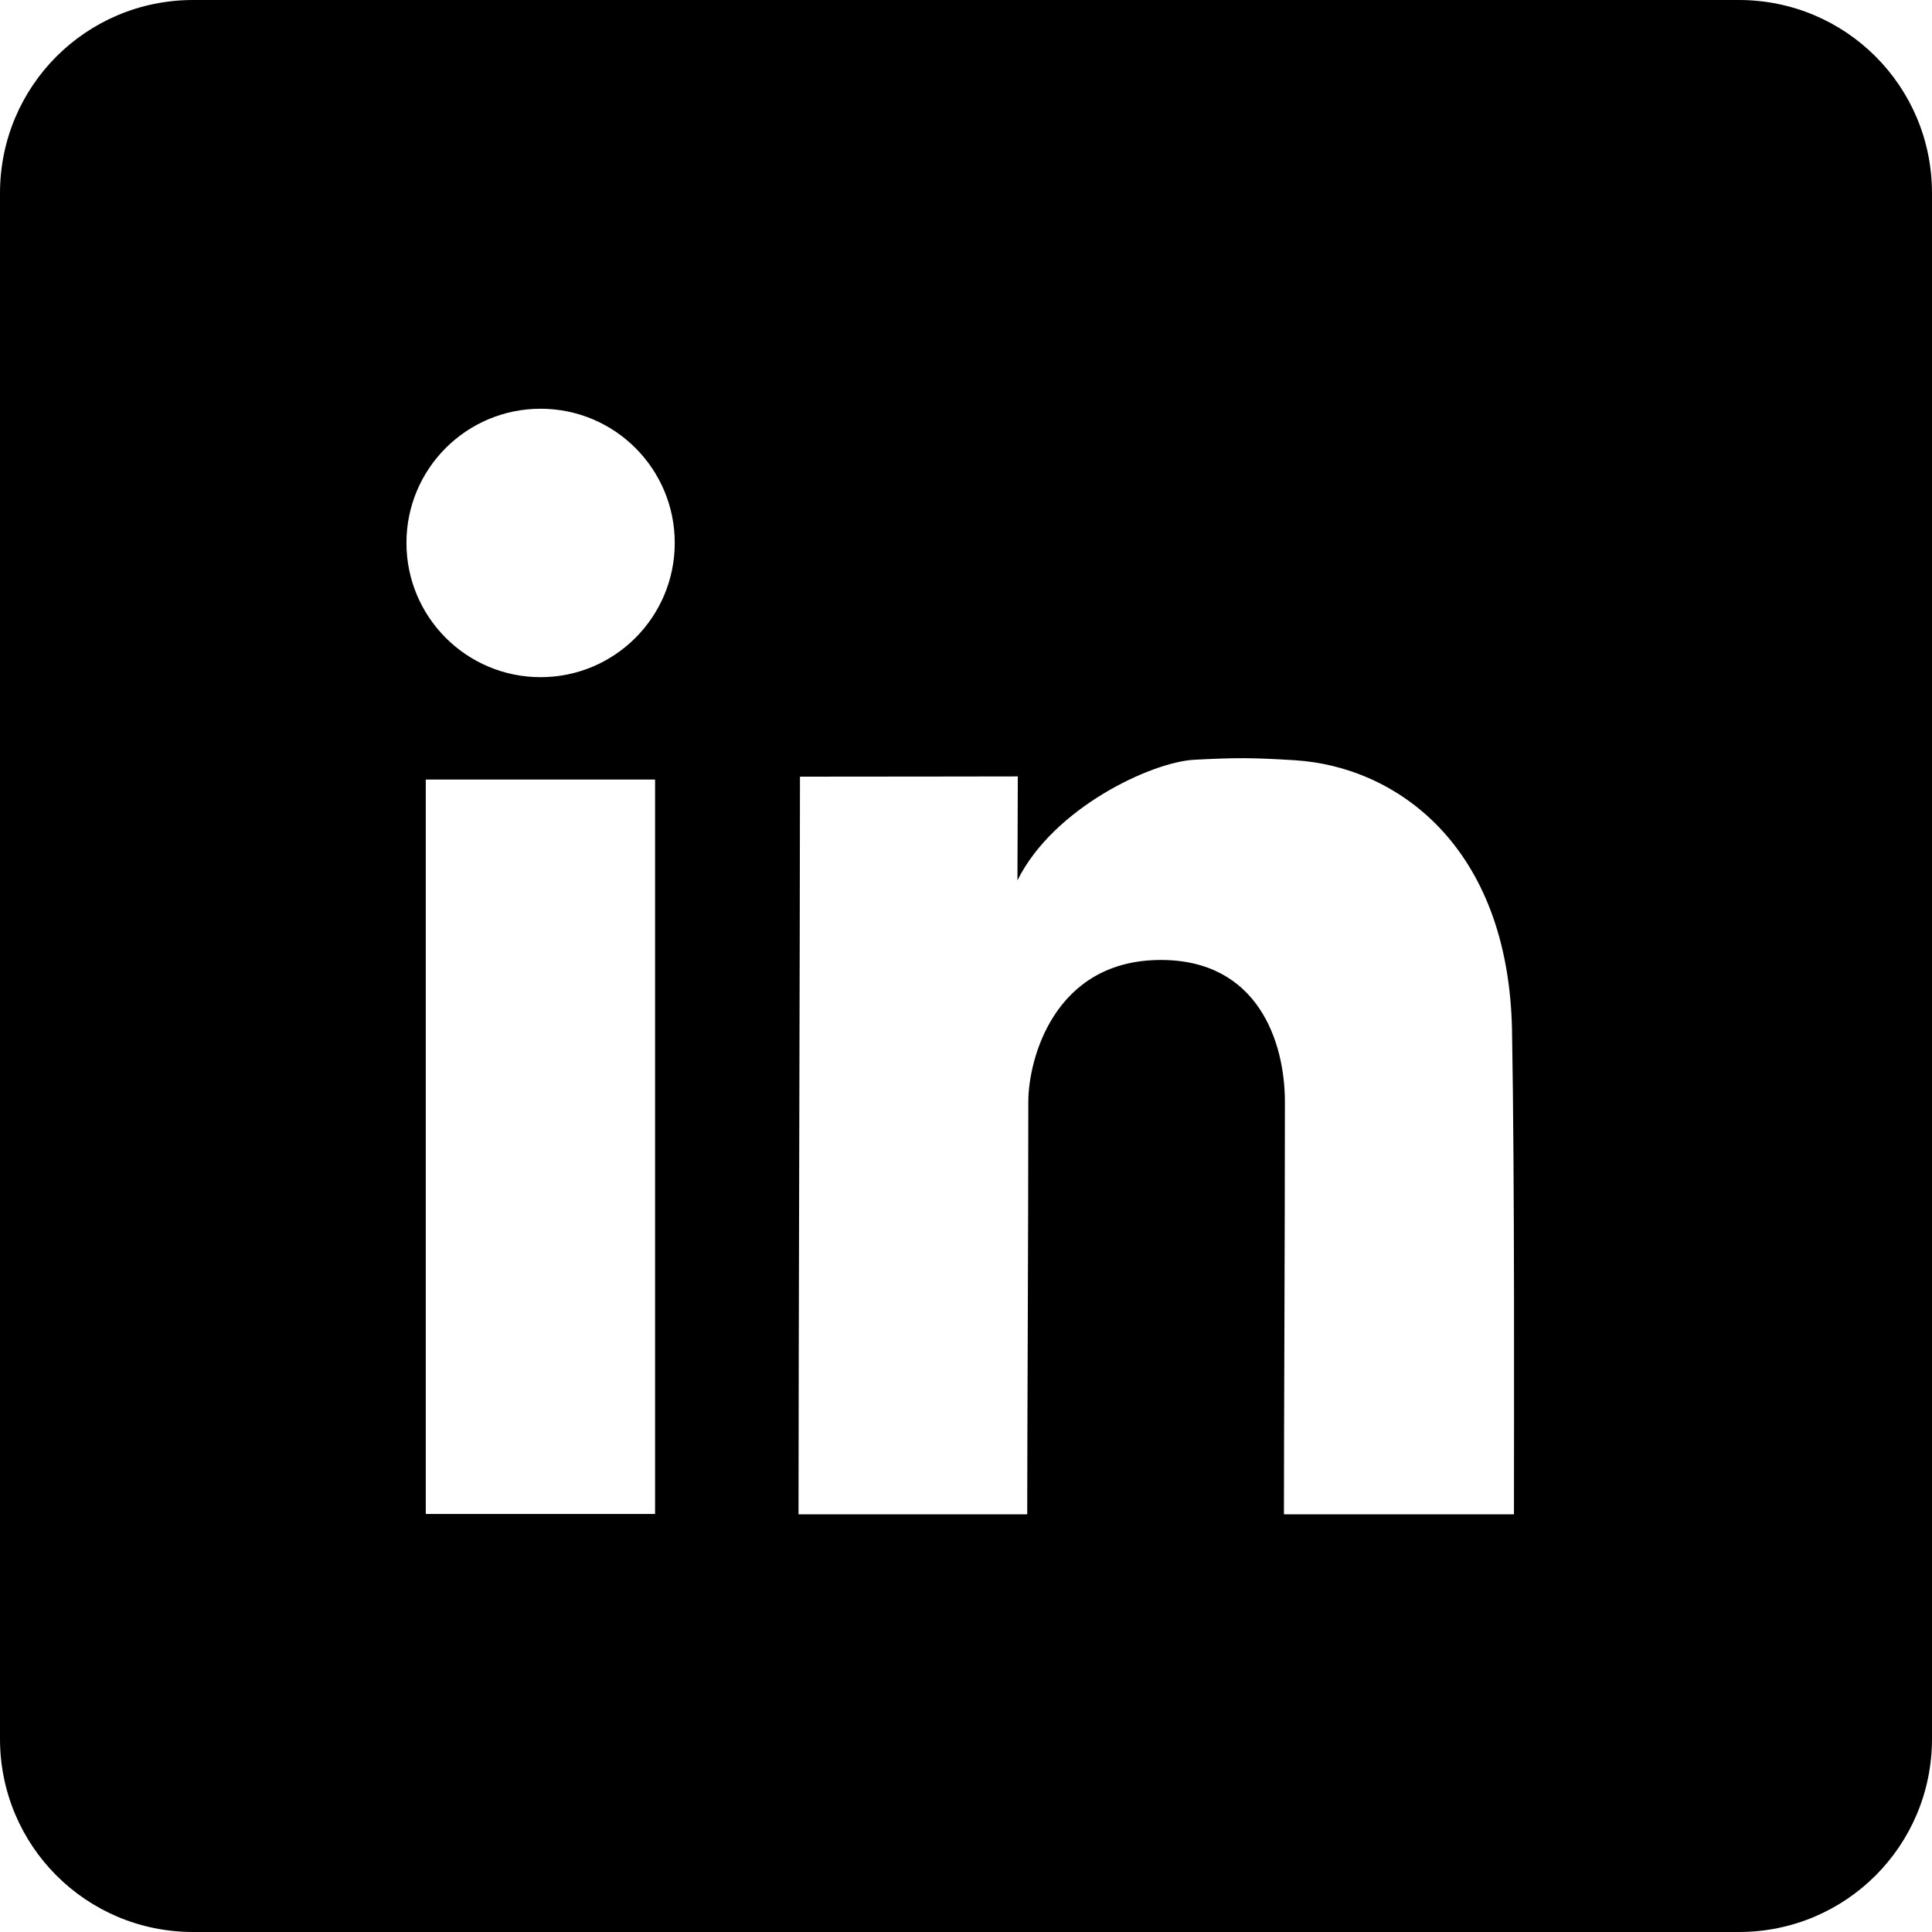
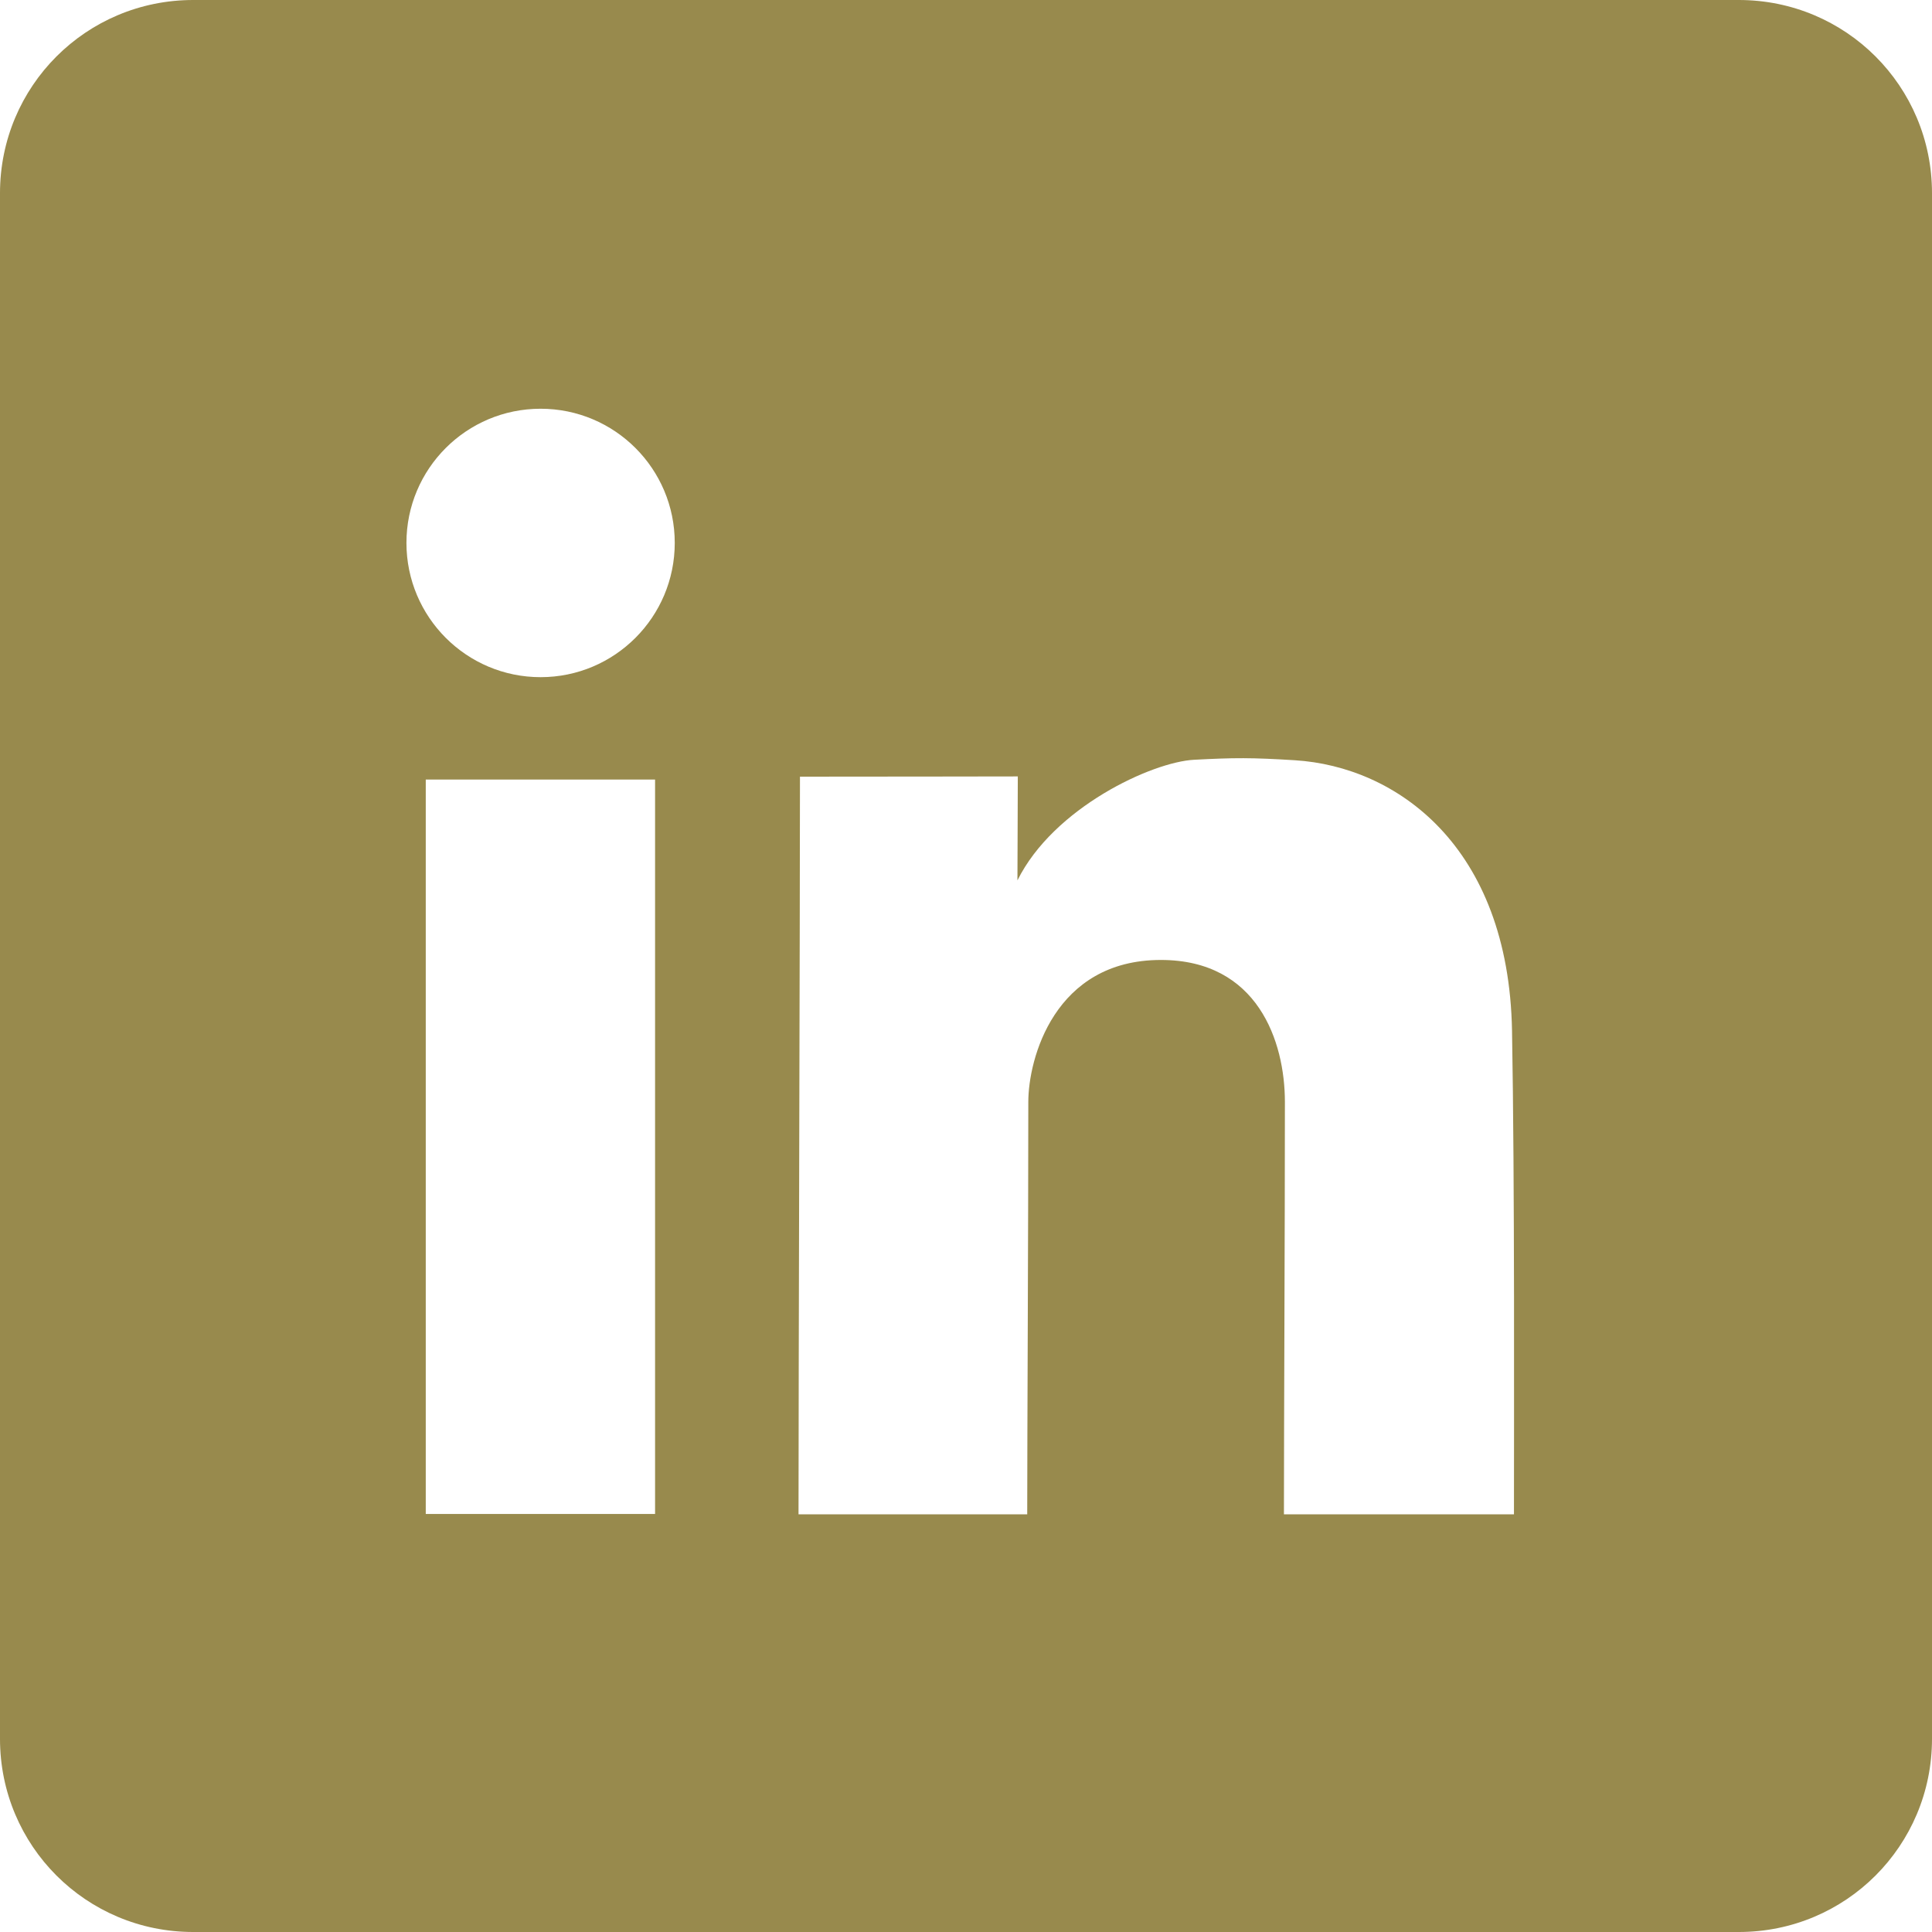
- <svg xmlns="http://www.w3.org/2000/svg" height="500" id="svg2" version="1.1" width="500">
-   <defs id="defs4" />
-   <g id="layer1" transform="translate(0,-552.3622)">
-     <g id="layer1-9" transform="translate(-1068,-236)">
-       <path d="M 50 0 C 22.3 0 -1.0018638e-016 22.3 0 50 L 0 450 C 0 477.7 22.3 500 50 500 L 450 500 C 477.7 500 500 477.7 500 450 L 500 50 C 500 22.3 477.7 -1.0018638e-016 450 0 L 50 0 z M 139.906 105.781 C 159.088 105.781 174.625 121.318 174.625 140.5 C 174.625 159.682 159.088 175.25 139.906 175.25 C 120.724 175.25 105.188 159.682 105.188 140.5 C 105.188 121.318 120.724 105.781 139.906 105.781 z M 321.781 196.219 C 325.703 196.233 329.706 196.418 335.094 196.75 C 361.278 198.365 390.454 218.83 391.312 266.781 C 392.019 306.274 391.812 368.862 391.812 391.906 L 332.281 391.906 C 332.281 368.332 332.531 319.632 332.531 285.188 C 332.531 269.515 325.496 248.438 300.438 248.438 C 272.84 248.438 266.125 274.082 266.125 285.188 C 266.125 318.261 265.844 370.939 265.844 391.906 L 206.656 391.906 C 206.656 356.562 207.031 235.253 207.031 201 C 237.599 201 252.222 200.938 263.406 200.938 C 263.406 212.155 263.312 219.659 263.312 227.844 C 272.649 208.992 298.144 197.189 309.062 196.625 C 314.041 196.368 317.859 196.205 321.781 196.219 z M 110.188 201.75 L 169.531 201.75 L 169.531 391.812 L 110.188 391.812 L 110.188 201.75 z " id="rect2995-4" style="fill:#000000;fill-opacity:1;fill-rule:nonzero" transform="translate(1068,788.3622)" />
+ <svg xmlns="http://www.w3.org/2000/svg" width="500" height="500">
+   <g>
+     <rect fill="none" id="canvas_background" height="102" width="102" y="-1" x="-1" />
+   </g>
+   <g>
+     <g id="layer1">
+       <g id="layer1-9">
+         <path fill="#988a4d" fill-rule="nonzero" id="rect2995-4" d="m50,0c-27.7,0 -50,22.3 -50,50l0,400c0,27.7 22.3,50 50,50l400,0c27.7,0 50,-22.3 50,-50l0,-400c0,-27.7 -22.3,-50 -50,-50l-400,0zm89.906,105.781c19.182,0 34.719,15.537 34.719,34.719c0,19.182 -15.537,34.75 -34.719,34.75c-19.182,0 -34.719,-15.568 -34.719,-34.75c0,-19.182 15.537,-34.719 34.719,-34.719zm181.875,90.438c3.922,0.014 7.924,0.199 13.312,0.531c26.184,1.615 55.361,22.08 56.219,70.031c0.707,39.493 0.5,102.081 0.5,125.125l-59.531,0c0,-23.575 0.25,-72.274 0.25,-106.719c0,-15.672 -7.035,-36.75 -32.094,-36.75c-27.597,0 -34.312,25.644 -34.312,36.75c0,33.074 -0.281,85.751 -0.281,106.719l-59.188,0c0,-35.345 0.375,-156.654 0.375,-190.906c30.567,0 45.191,-0.062 56.375,-0.062c0,11.217 -0.094,18.722 -0.094,26.906c9.337,-18.851 34.831,-30.655 45.75,-31.219c4.979,-0.257 8.797,-0.42 12.719,-0.406zm-211.594,5.531l59.344,0l0,190.062l-59.344,0l0,-190.062z" />
+       </g>
    </g>
  </g>
</svg>
